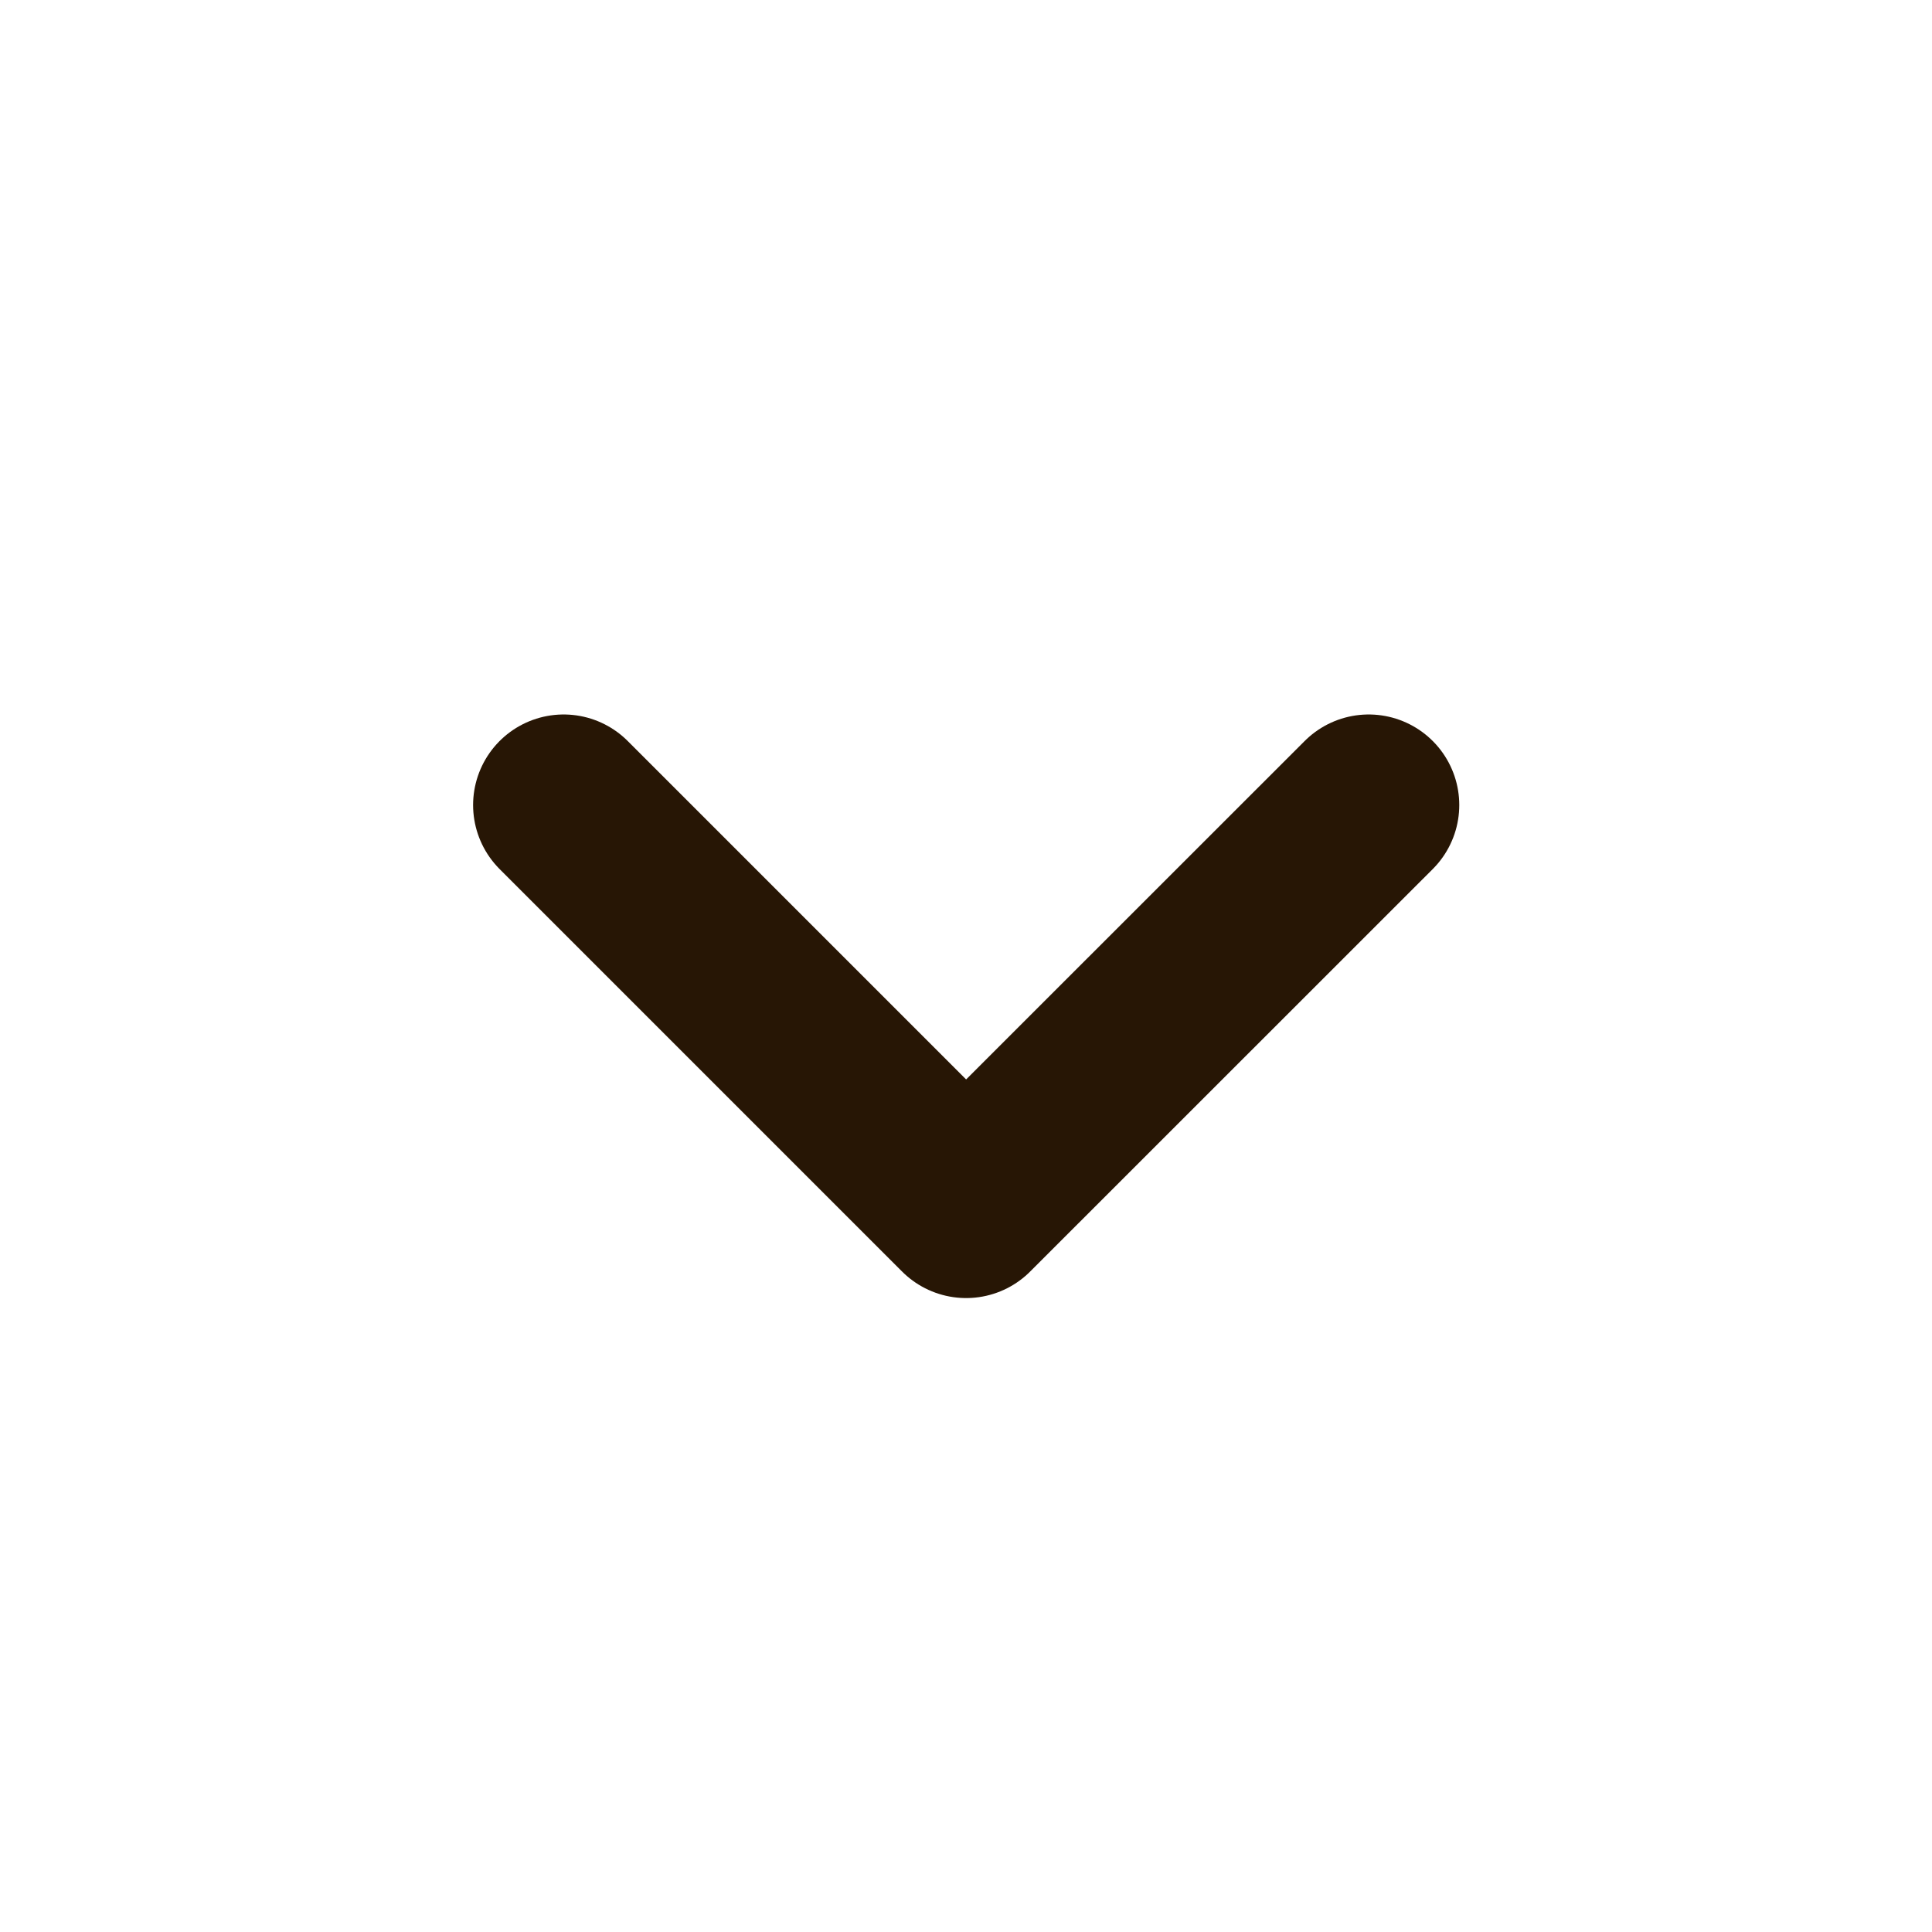
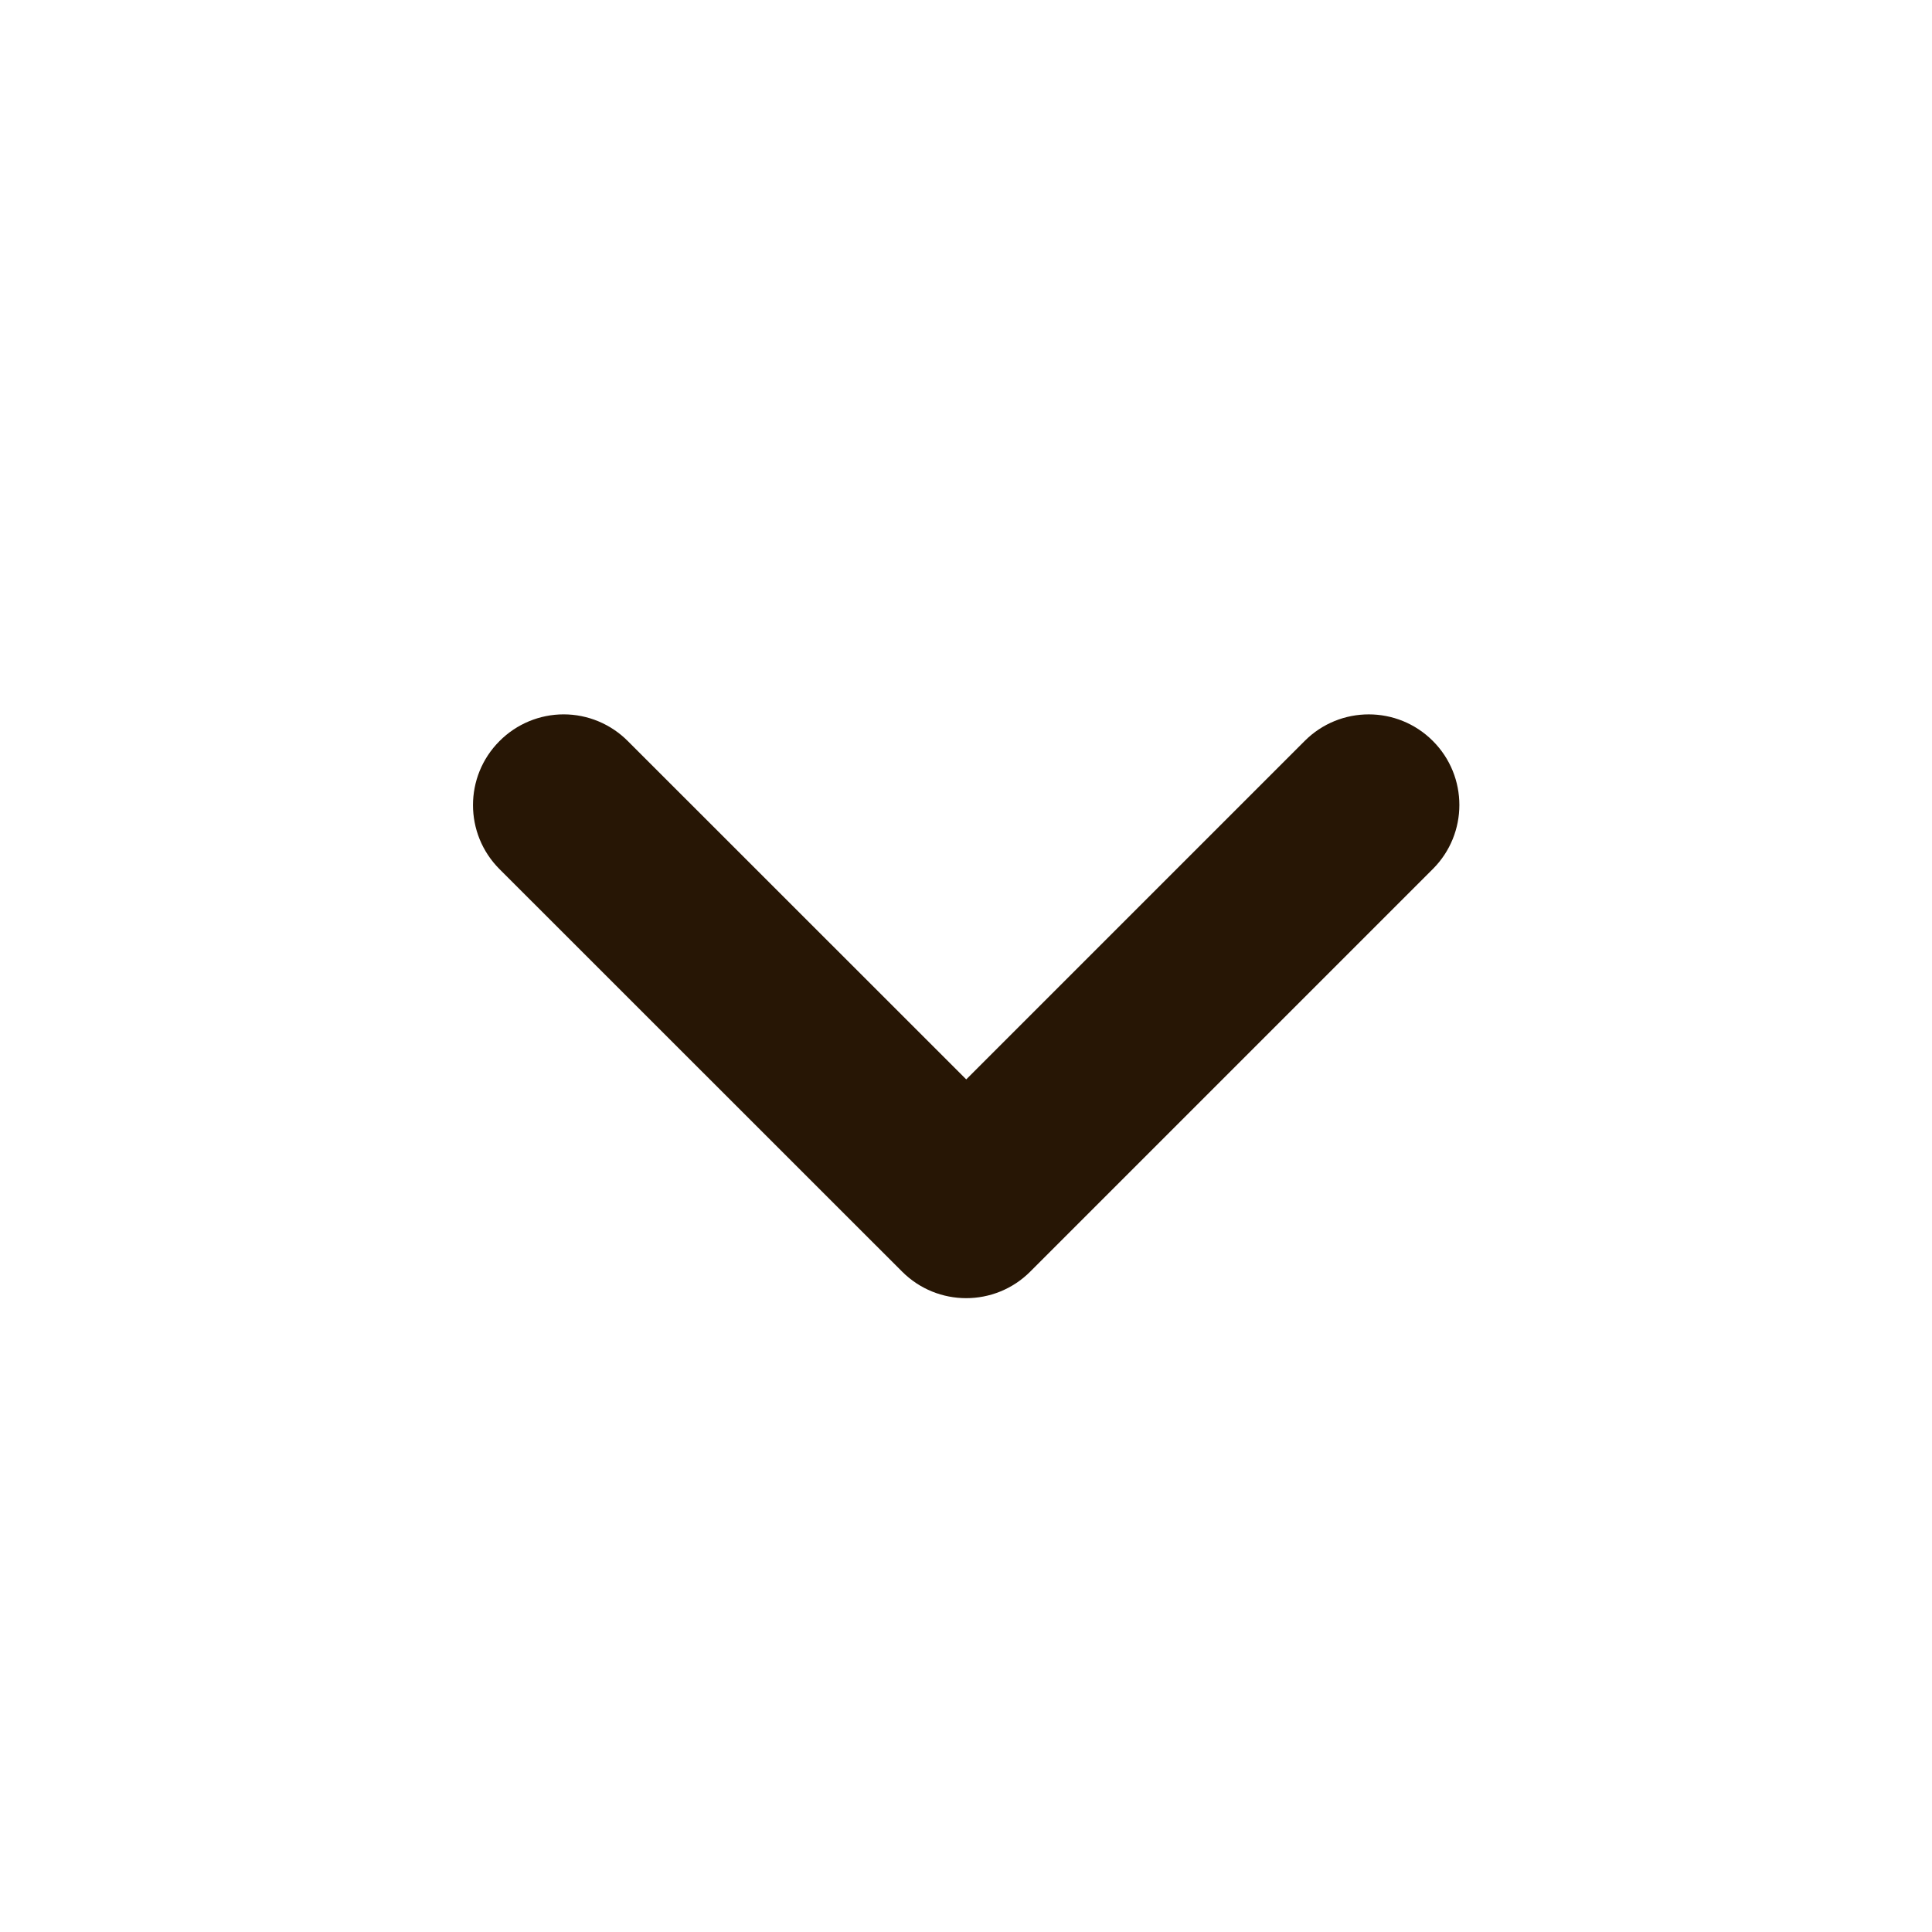
- <svg xmlns="http://www.w3.org/2000/svg" width="16" height="16" viewBox="0 0 16 16" fill="none">
-   <path d="M4.668 6.667L8.001 10L11.335 6.667" stroke="#271605" stroke-width="1.5" stroke-linecap="round" stroke-linejoin="round" />
+ <svg xmlns="http://www.w3.org/2000/svg" width="16" height="16" viewBox="0 0 16 16" fill="none" version="1.1" id="svg4">
+   <defs id="defs8" />
+   <path style="color:#000000;fill:#271605;stroke-linecap:round;stroke-linejoin:round;-inkscape-stroke:none" d="m 4.668,5.916 a 0.75,0.75 0 0 0 -0.531,0.221 0.75,0.75 0 0 0 0,1.061 L 7.471,10.531 a 0.75,0.75 0 0 0 1.061,0 l 3.334,-3.334 a 0.75,0.75 0 0 0 0,-1.061 0.75,0.75 0 0 0 -1.061,0 L 8.002,8.939 5.199,6.137 a 0.75,0.75 0 0 0 -0.531,-0.221 z" id="path2" />
</svg>
